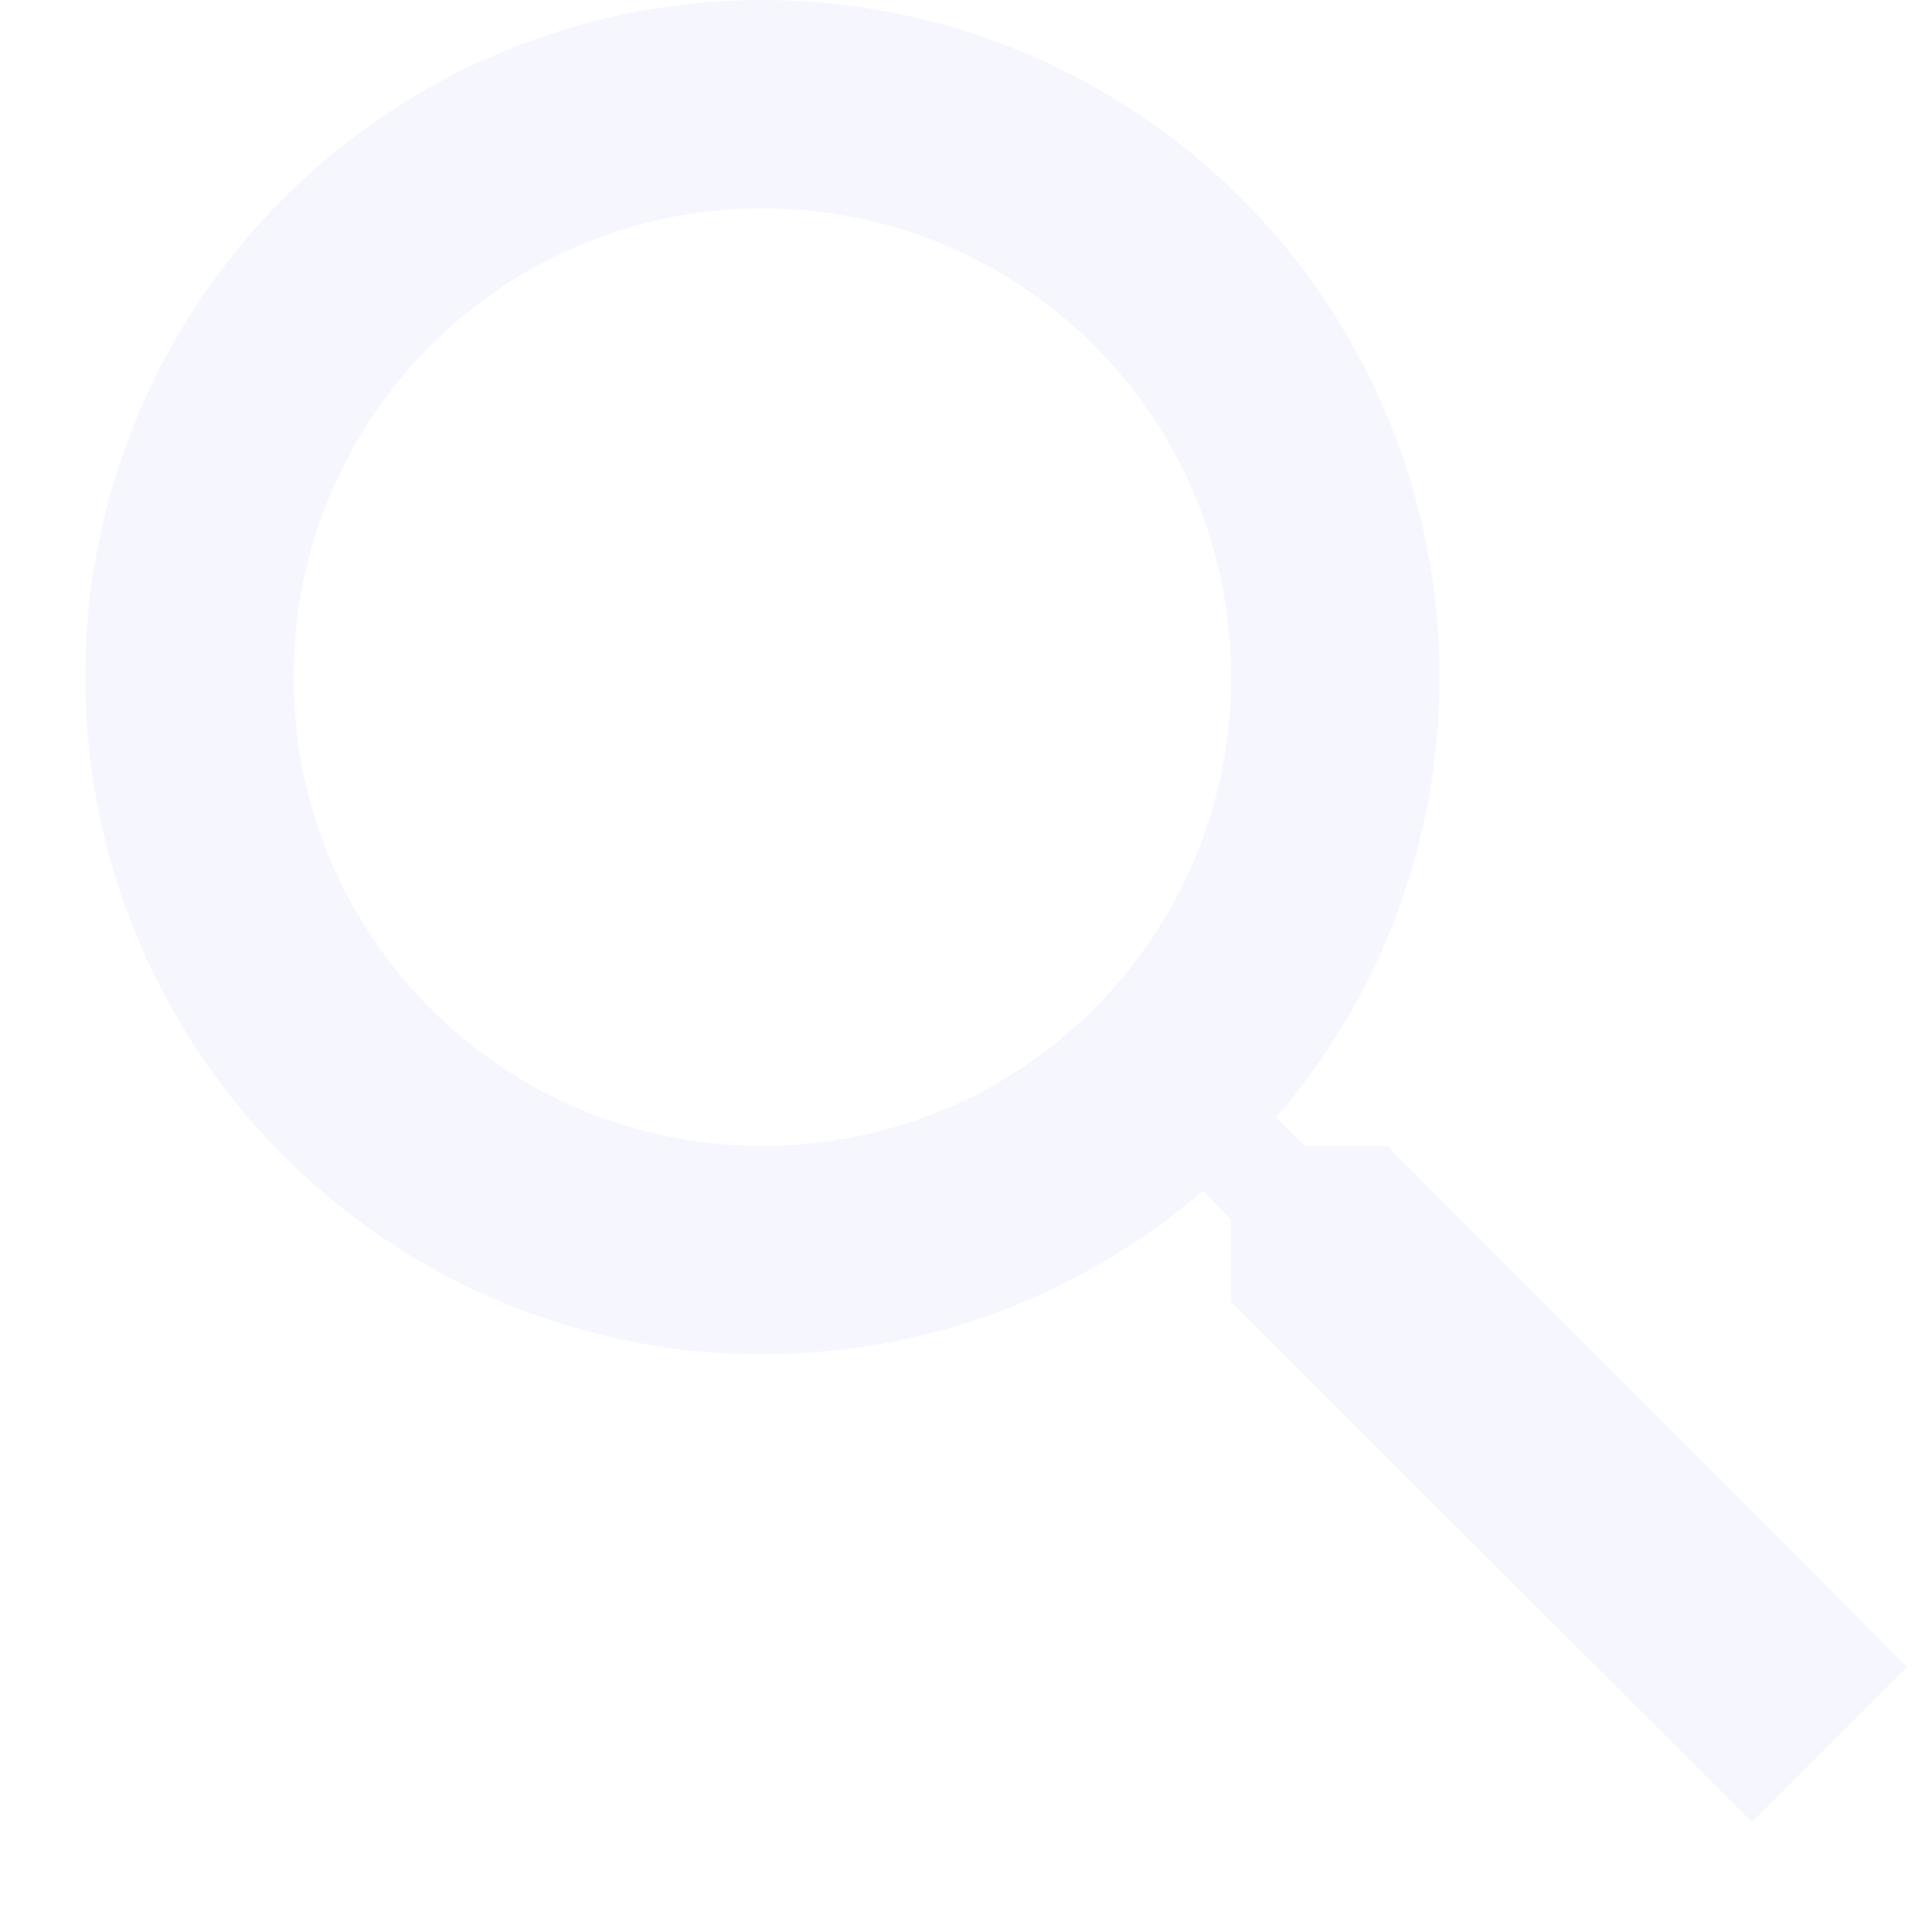
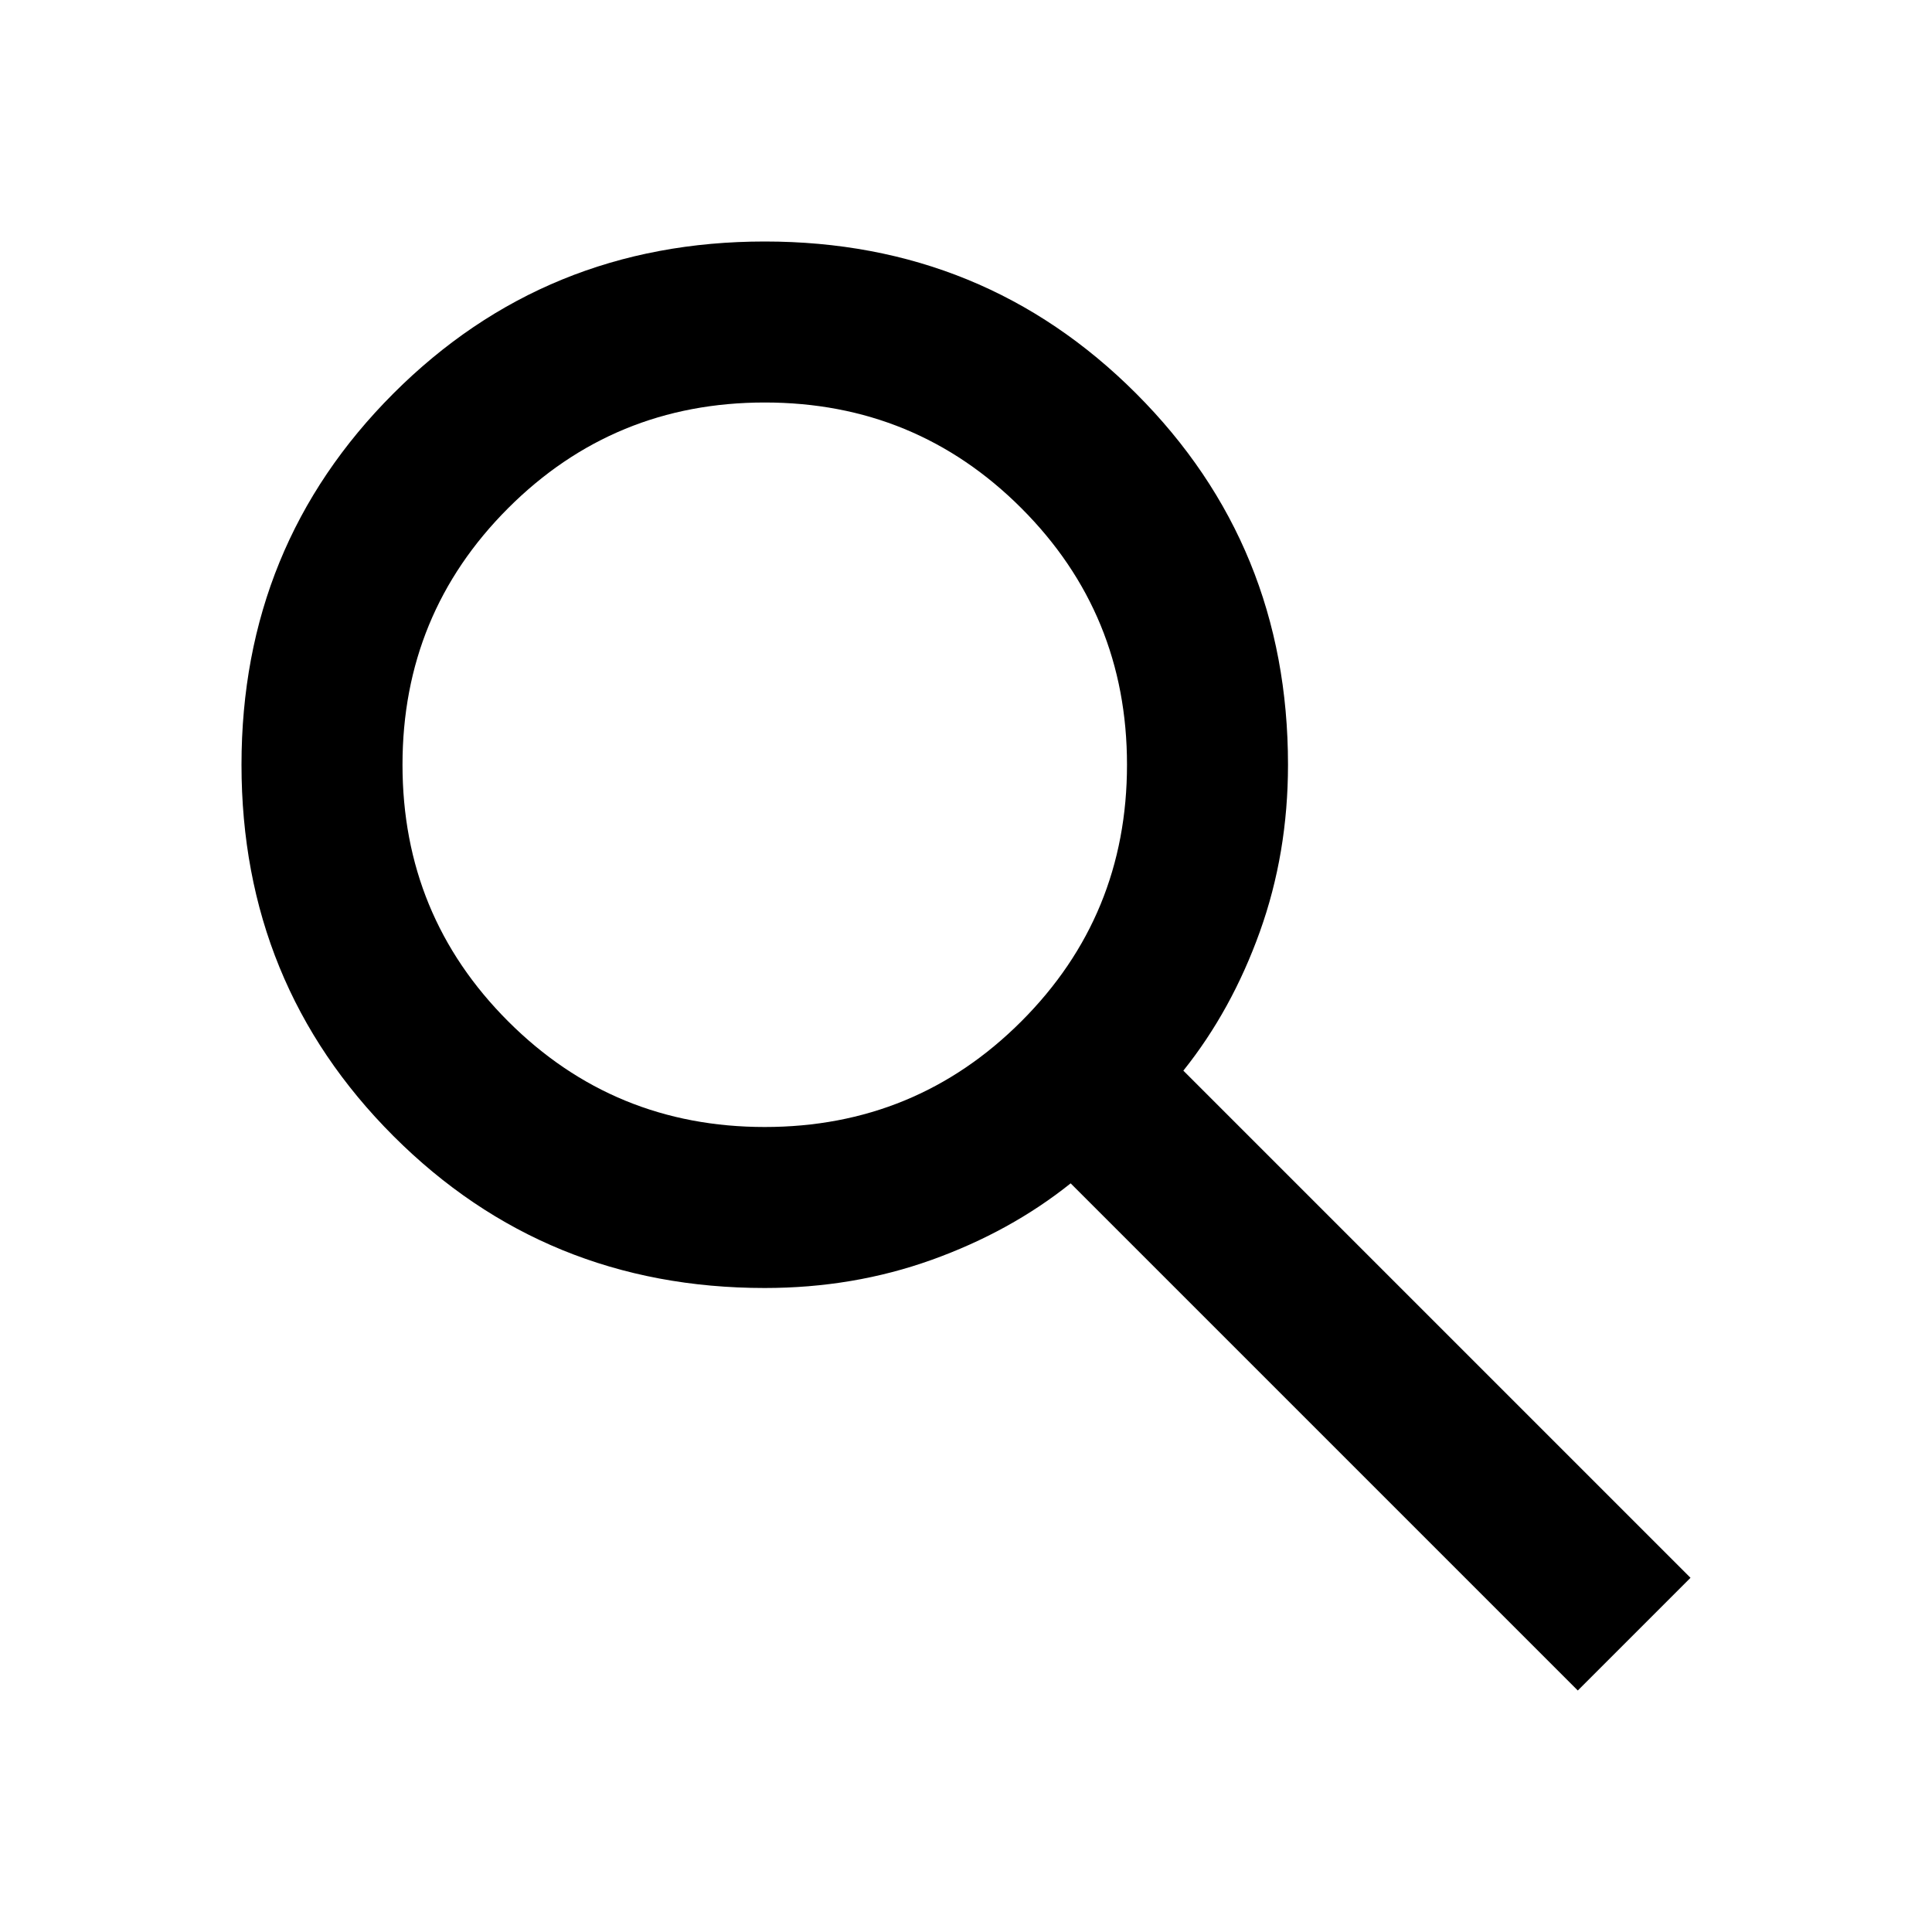
- <svg xmlns="http://www.w3.org/2000/svg" width="17" height="17" viewBox="0 0 17 17" fill="none">
-   <path d="M12.208 10.083H11.484L11.227 9.836C12.157 8.758 12.668 7.382 12.667 5.958C12.667 4.78 12.317 3.628 11.662 2.648C11.008 1.668 10.077 0.905 8.988 0.454C7.9 0.003 6.702 -0.115 5.546 0.114C4.39 0.344 3.328 0.912 2.495 1.745C1.662 2.578 1.094 3.64 0.864 4.796C0.635 5.952 0.753 7.15 1.204 8.238C1.655 9.327 2.418 10.258 3.398 10.912C4.378 11.567 5.53 11.917 6.708 11.917C8.184 11.917 9.541 11.376 10.586 10.477L10.833 10.734V11.458L15.417 16.032L16.782 14.667L12.208 10.083ZM6.708 10.083C4.426 10.083 2.583 8.241 2.583 5.958C2.583 3.676 4.426 1.833 6.708 1.833C8.991 1.833 10.833 3.676 10.833 5.958C10.833 8.241 8.991 10.083 6.708 10.083Z" fill="#F6F6FF" />
+ <svg xmlns="http://www.w3.org/2000/svg" height="24" viewBox="0 -960 960 960" width="24">
+   <path d="M784-120 532-372q-30 24-69 38t-83 14q-109 0-184.5-75.5T120-580q0-109 75.5-184.5T380-840q109 0 184.5 75.5T640-580q0 44-14 83t-38 69l252 252-56 56ZM380-400q75 0 127.5-52.5T560-580q0-75-52.5-127.5T380-760q-75 0-127.5 52.5T200-580q0 75 52.5 127.5T380-400Z" />
</svg>
